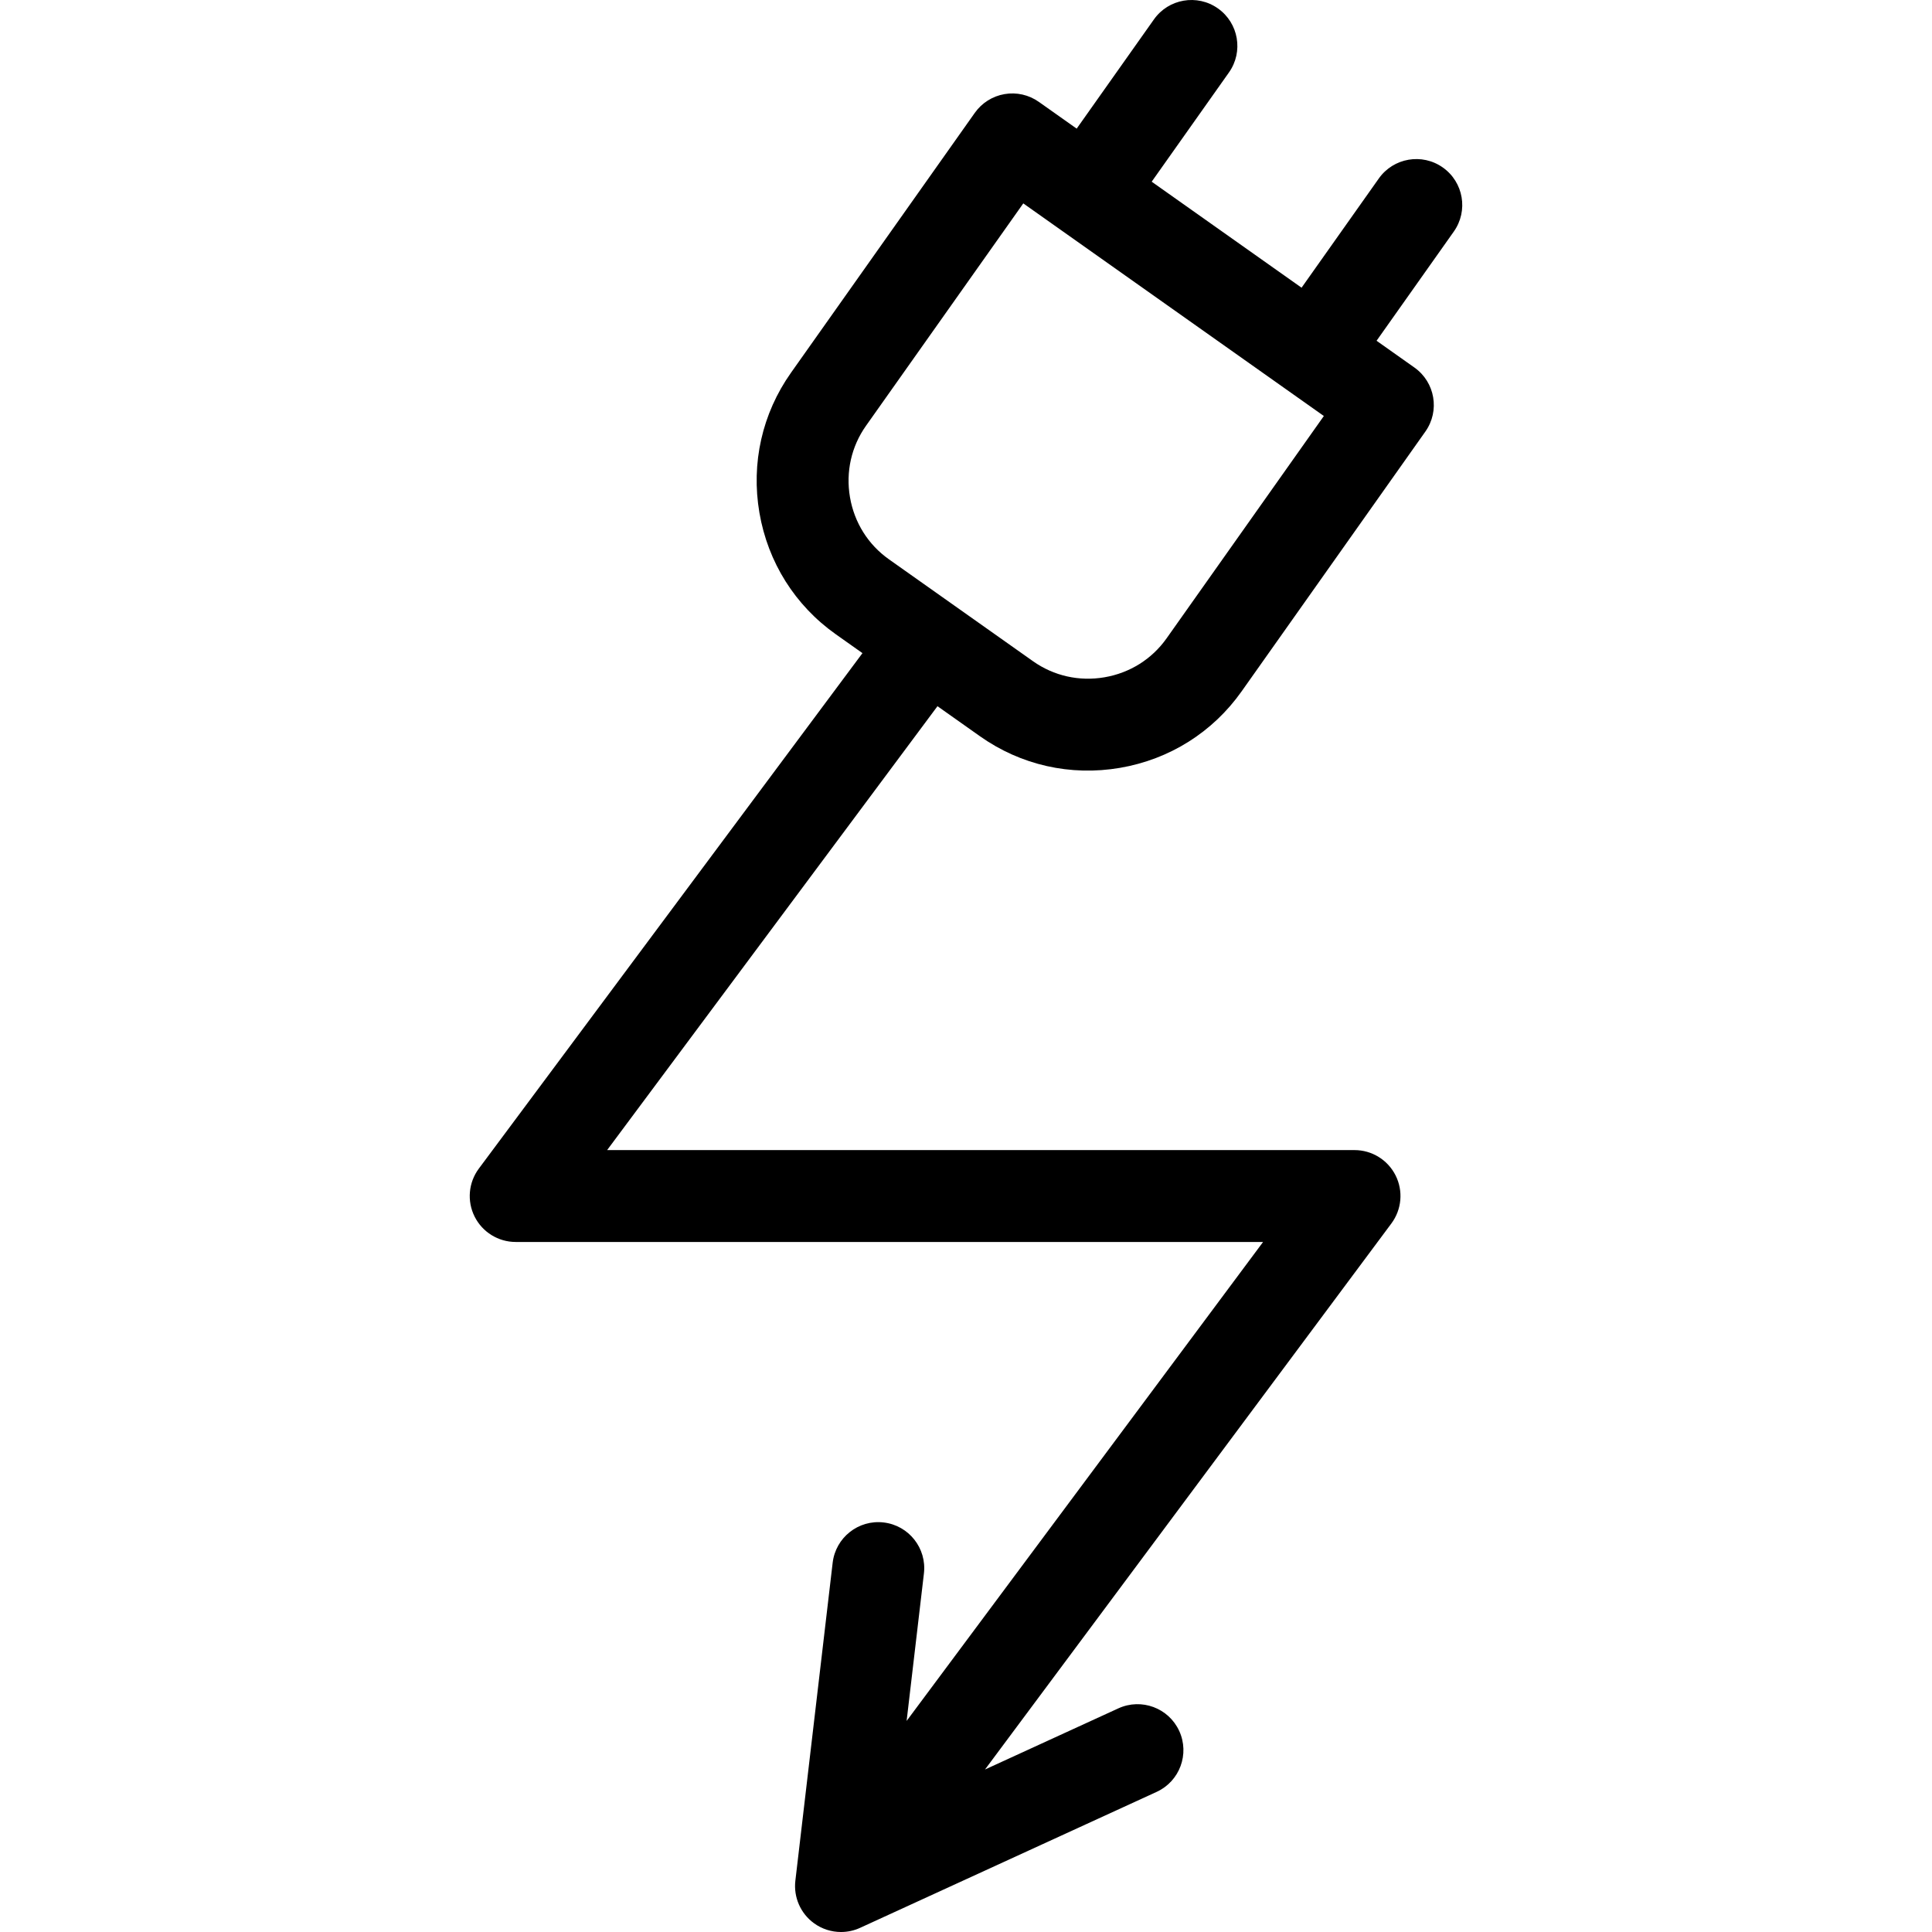
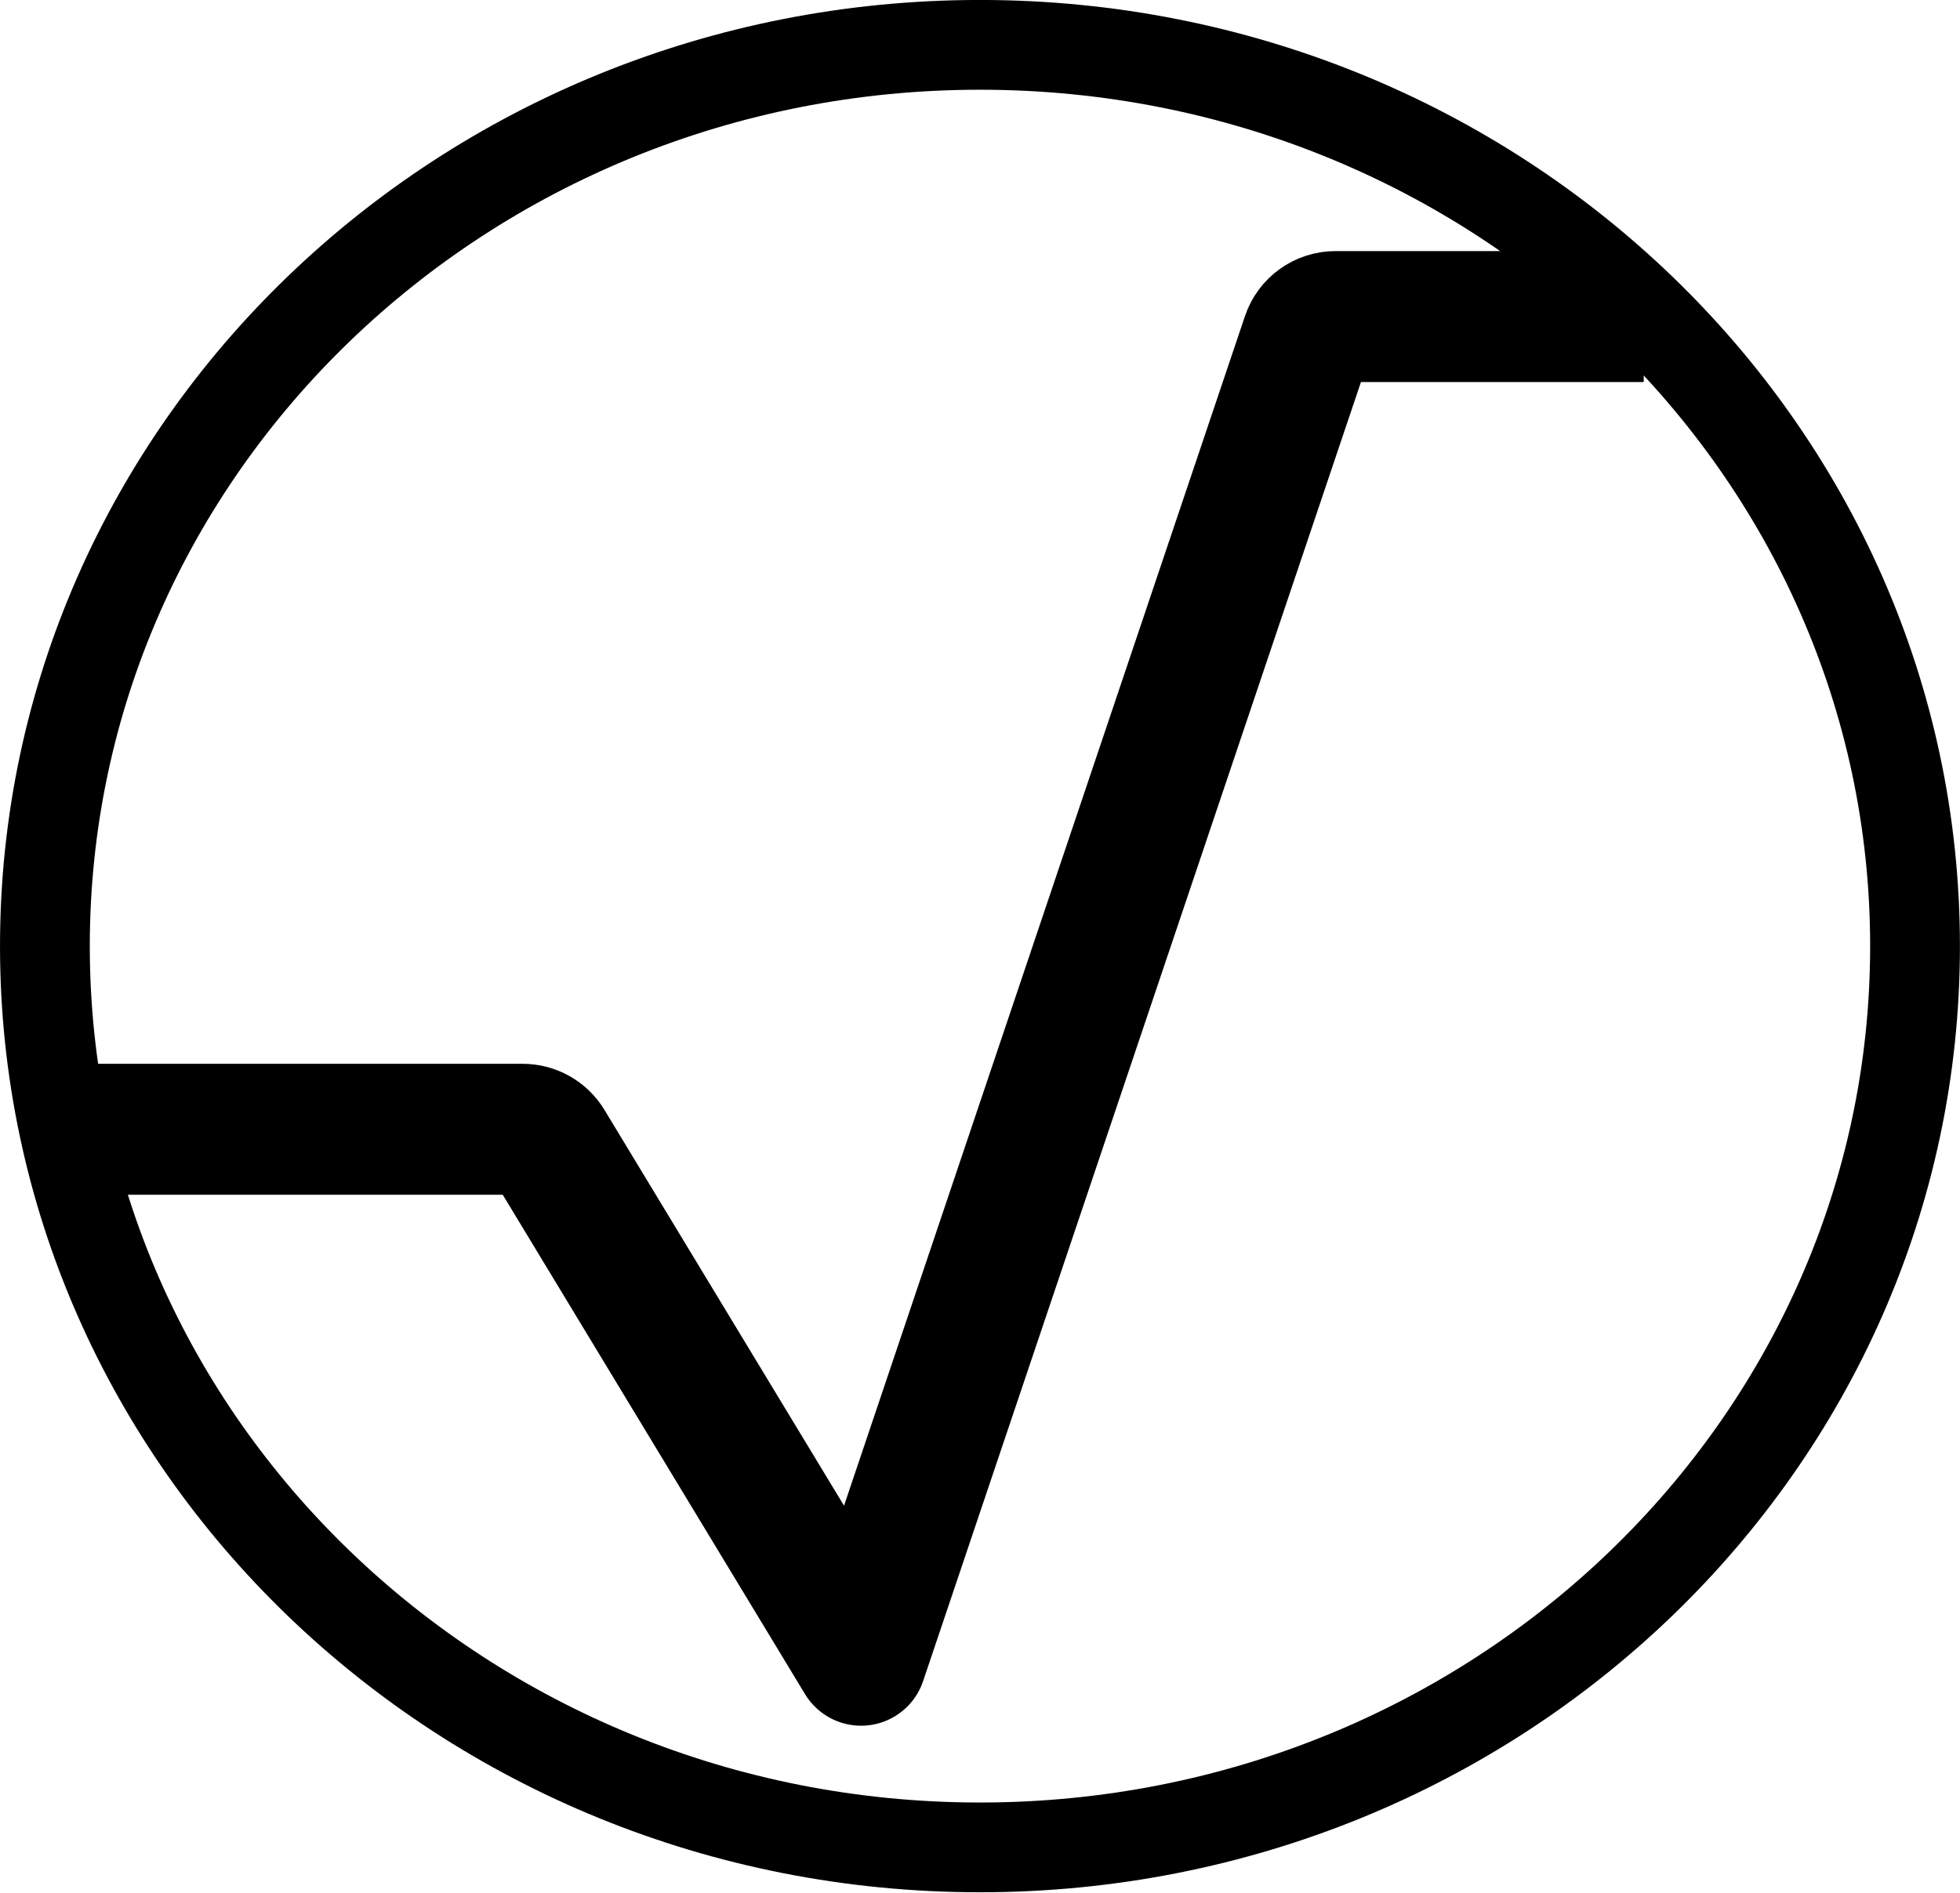
- <svg xmlns="http://www.w3.org/2000/svg" fill="#000000" height="800px" width="800px" version="1.1" viewBox="0 0 441.592 441.592" enable-background="new 0 0 441.592 441.592">
-   <path d="m329.788,38.286c-4.734-3.349-11.287-2.225-14.636,2.509l-17.657,24.964-34.257-24.23 17.657-24.964c3.349-4.734 2.226-11.287-2.509-14.636s-11.288-2.225-14.636,2.509l-17.657,24.964-8.649-6.118c-2.273-1.608-5.092-2.248-7.837-1.776-2.745,0.47-5.19,2.012-6.798,4.285l-42.009,59.394c-6.597,9.325-9.161,20.695-7.221,32.014 1.94,11.319 8.145,21.186 17.471,27.782l6.081,4.301-87.685,117.821c-2.37,3.185-2.742,7.434-0.959,10.981s5.413,5.787 9.383,5.787h170.83l-81.477,109.477 3.955-33.713c0.675-5.76-3.446-10.977-9.206-11.652-5.756-0.682-10.976,3.446-11.652,9.205l-8.526,72.679c-0.442,3.769 1.184,7.483 4.252,9.715 1.826,1.328 3.994,2.009 6.177,2.009 1.486,0 2.979-0.315 4.375-0.955l67.769-31.071c5.271-2.417 7.585-8.649 5.168-13.921-2.417-5.272-8.649-7.584-13.92-5.169l-30.476,13.973 92.887-124.809c2.37-3.185 2.742-7.434 0.959-10.981s-5.413-5.787-9.383-5.787l-170.833-.001 75.508-101.458 9.712,6.869c9.325,6.597 20.694,9.161 32.016,7.221 11.319-1.94 21.186-8.146 27.781-17.471l42.009-59.394c3.349-4.734 2.226-11.287-2.509-14.636l-8.648-6.117 17.657-24.964c3.35-4.735 2.227-11.288-2.507-14.636zm-63.145,107.619c-3.357,4.746-8.395,7.907-14.185,8.899-5.792,0.996-11.594-0.31-16.34-3.667l-32.942-23.301c-4.747-3.357-7.907-8.395-8.899-14.185-0.993-5.791 0.31-11.594 3.667-16.34l35.946-50.821 68.699,48.593-35.946,50.822z" />
+ <svg xmlns="http://www.w3.org/2000/svg" width="23.315mm" height="22.513mm" viewBox="0 0 23.315 22.513" version="1.1" id="svg5" xml:space="preserve">
+   <defs id="defs2" />
+   <g id="layer1" transform="translate(-73.78685,-116.0684)">
+     <ellipse style="fill:none;stroke:#000000;stroke-width:1.068;stroke-linejoin:round" id="path397" cx="85.444" cy="127.325" rx="11.123" ry="10.723" />
+     <g style="fill:#000000;fill-opacity:1;stroke:#000000;stroke-width:3.694;stroke-linecap:round;stroke-linejoin:round;stroke-dasharray:none;stroke-dashoffset:0;stroke-opacity:1" id="g413" transform="matrix(0.3581245,0,0,0.3581245,77.49143,119.8347)">
+       <g id="g404" style="fill:none;fill-opacity:1;fill-rule:evenodd;stroke:#000000;stroke-width:3.694;stroke-linecap:square;stroke-linejoin:round;stroke-dasharray:none;stroke-dashoffset:0;stroke-opacity:1">
+         <path d="m 42.078,1.857376e-7 h -8.062 c -0.43,0 -0.811,0.273 -0.947,0.681 L 18.256,44.64 7.872,27.482 C 7.691,27.183 7.366,27 7.016,27 H -6.742" id="path402" style="fill:none;fill-opacity:1;fill-rule:evenodd;stroke:#000000;stroke-width:4.35;stroke-linecap:square;stroke-linejoin:round;stroke-dasharray:none;stroke-dashoffset:0;stroke-opacity:1" />
+       </g>
+     </g>
+   </g>
</svg>
